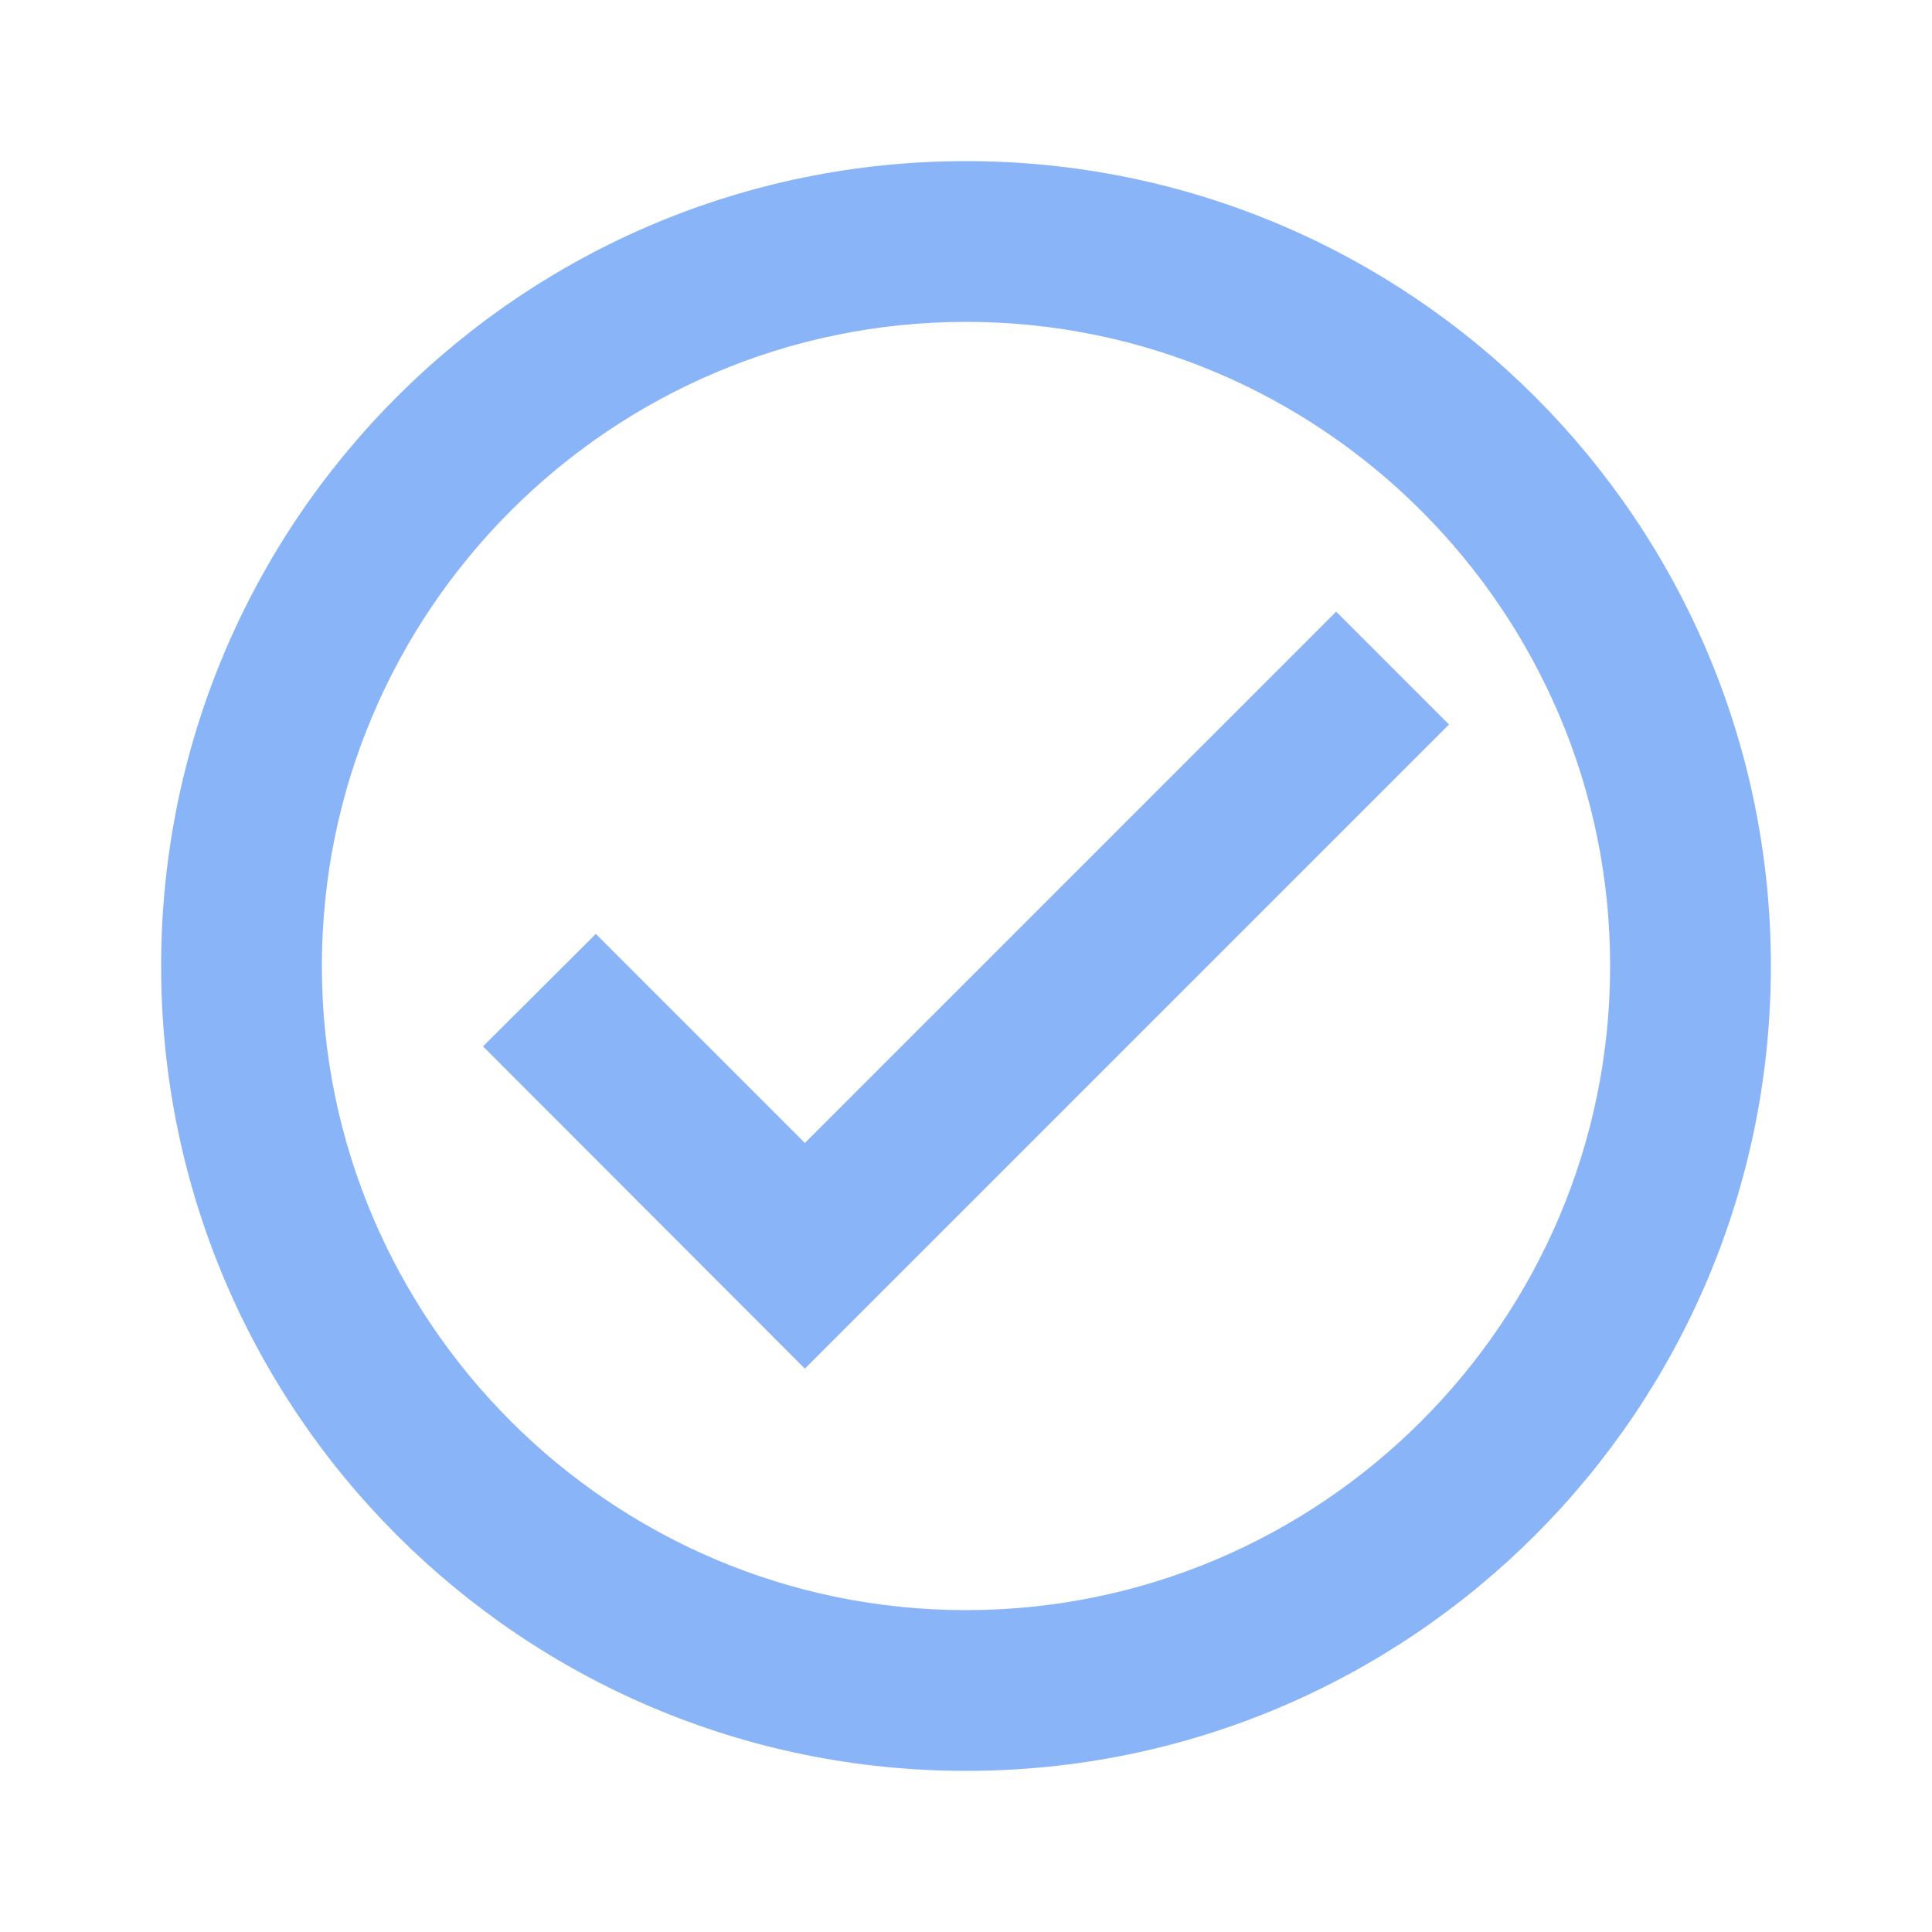
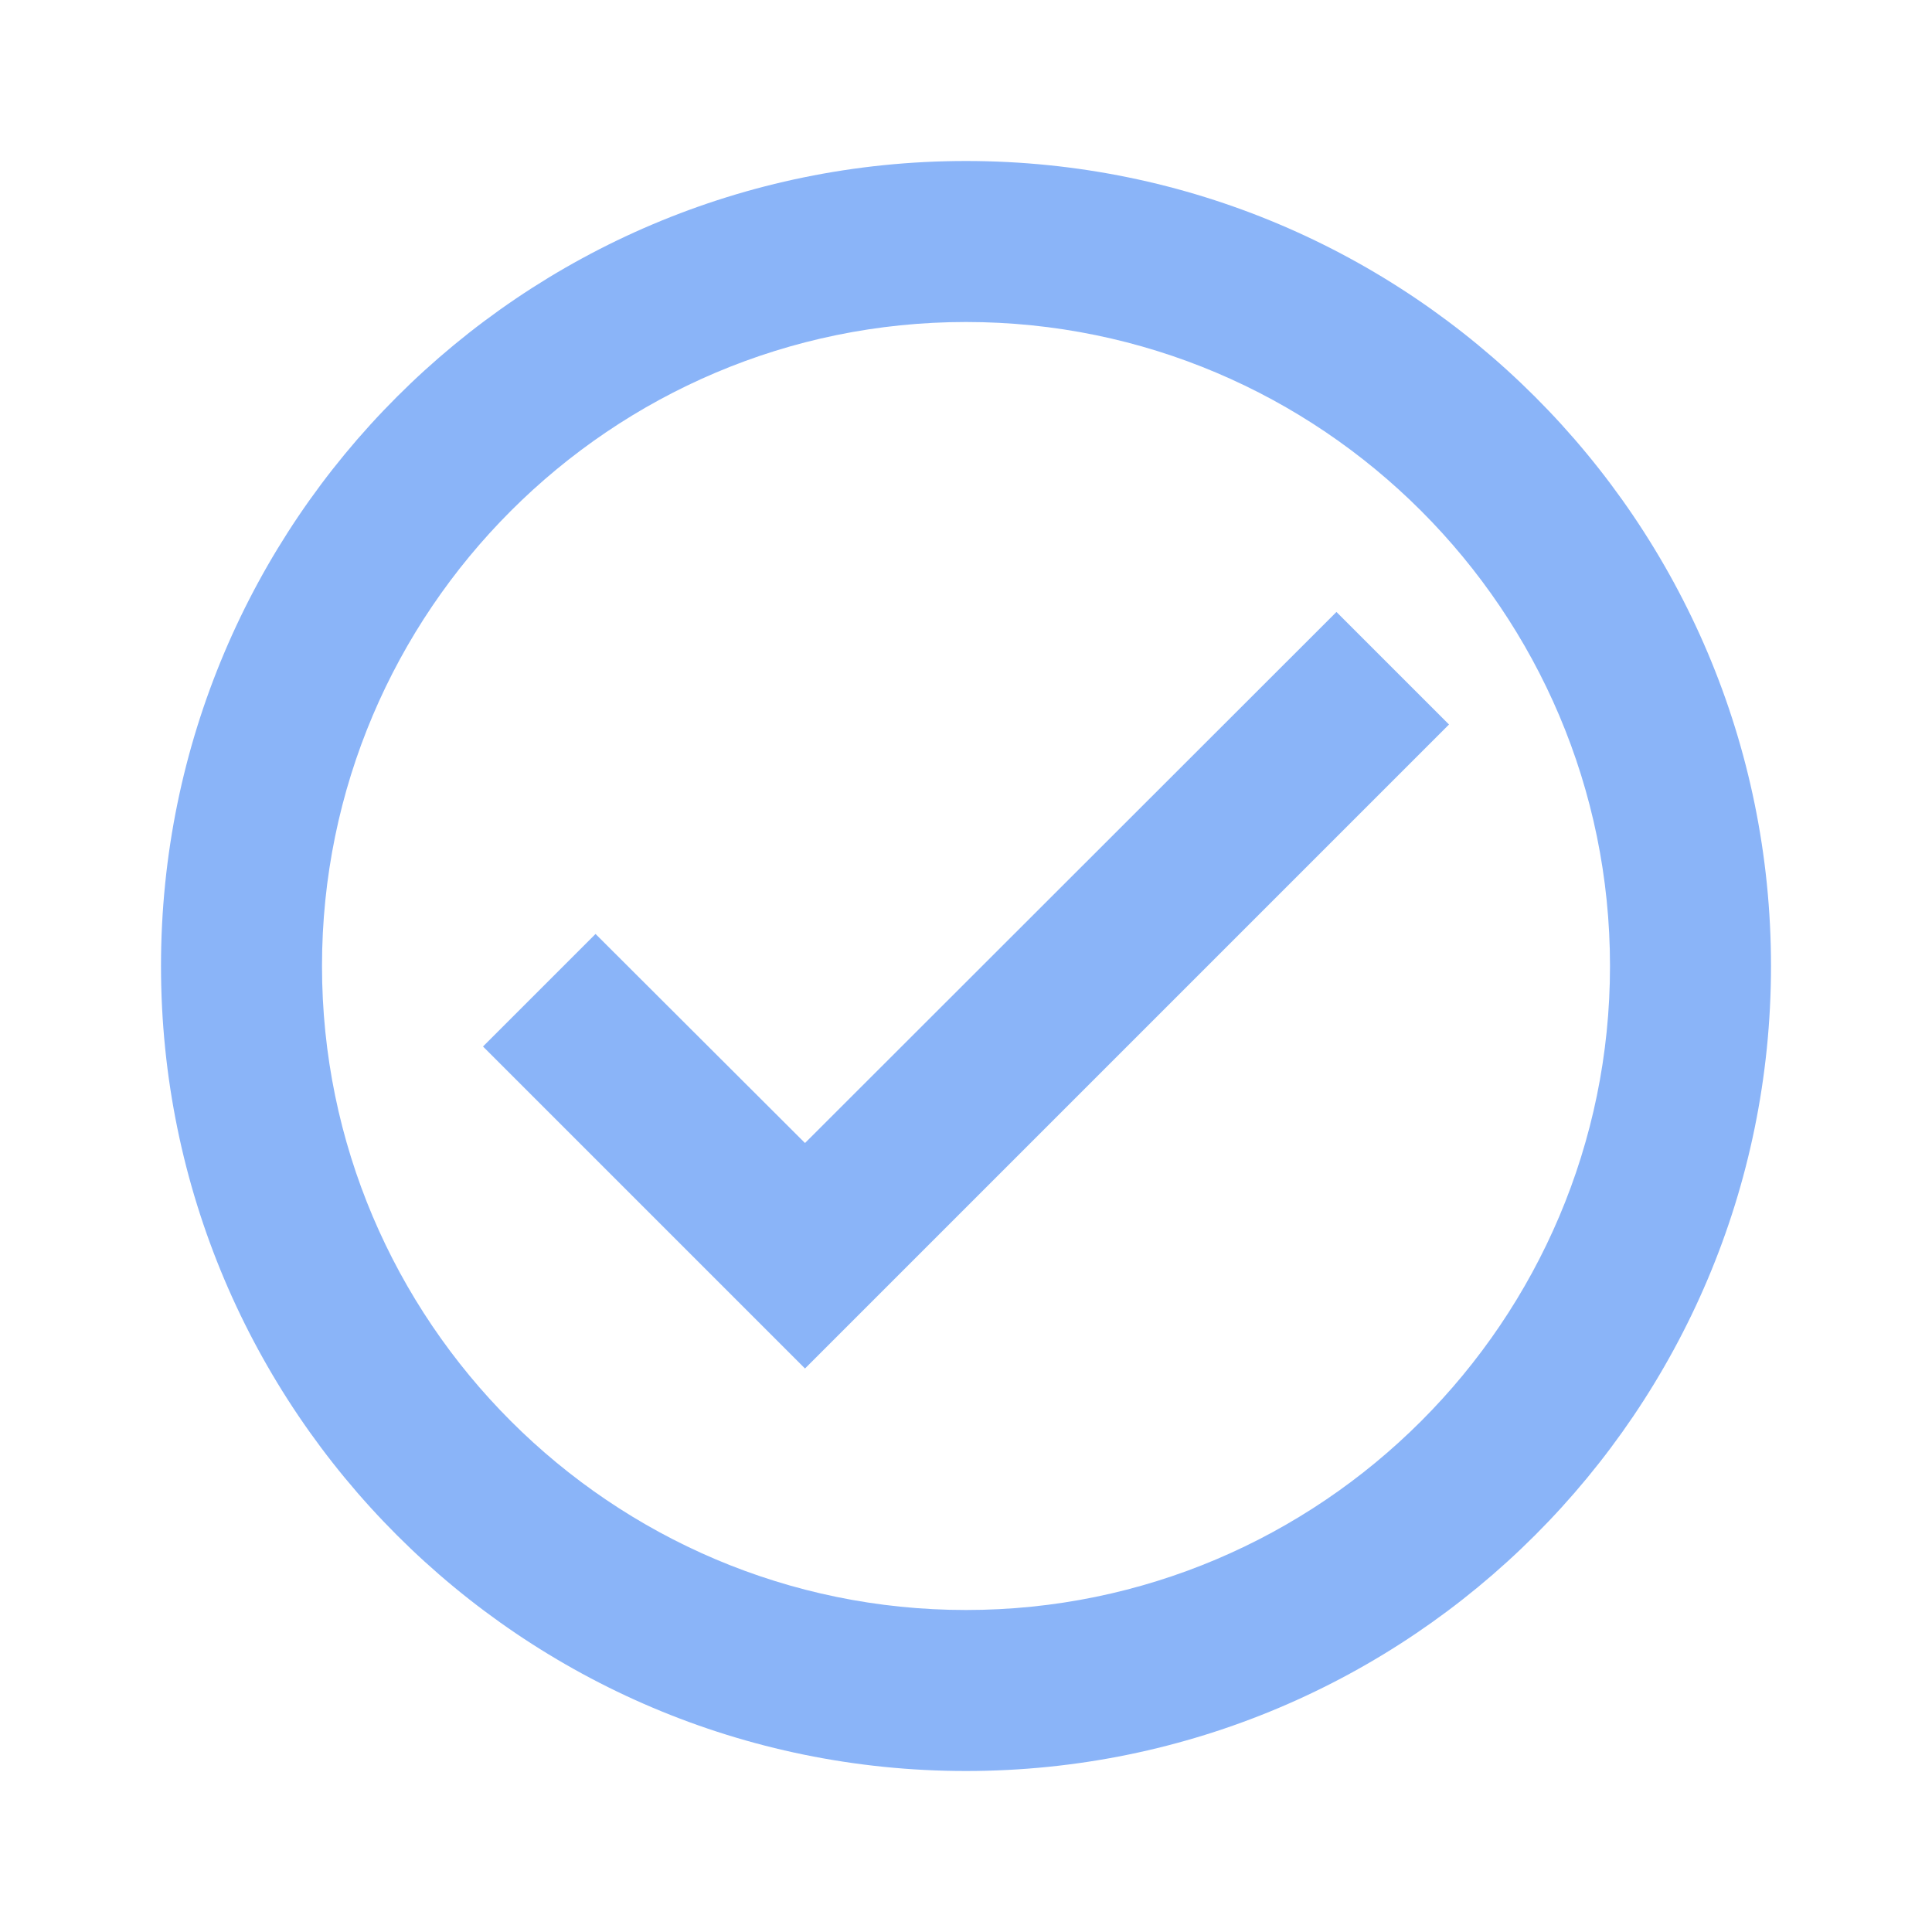
- <svg xmlns="http://www.w3.org/2000/svg" width="20px" height="20px" viewBox="0 0 20 20" version="1.1">
+ <svg xmlns="http://www.w3.org/2000/svg" width="24px" height="24px" viewBox="0 0 24 24" version="1.1">
  <g id="surface1">
-     <path style=" stroke:none;fill-rule:evenodd;fill:rgb(54.118%,70.588%,97.255%);fill-opacity:1;" d="M 10 1.668 C 5.398 1.668 1.668 5.398 1.668 10 C 1.668 14.602 5.398 18.332 10 18.332 C 14.602 18.332 18.332 14.602 18.332 10 C 18.332 5.398 14.602 1.668 10 1.668 Z M 10 16.668 C 6.324 16.668 3.332 13.676 3.332 10 C 3.332 6.324 6.324 3.332 10 3.332 C 13.676 3.332 16.668 6.324 16.668 10 C 16.668 13.676 13.676 16.668 10 16.668 Z M 8.332 11.832 L 6.168 9.668 L 5 10.832 L 8.332 14.168 L 15 7.5 L 13.832 6.332 Z M 8.332 11.832 " />
+     <path style=" stroke:none;fill-rule:evenodd;fill:rgb(54.118%,70.588%,97.255%);fill-opacity:1;" d="M 12 2 C 6.48 2 2 6.48 2 12 C 2 17.52 6.48 22 12 22 C 17.52 22 22 17.52 22 12 C 22 6.48 17.52 2 12 2 Z M 12 20 C 7.59 20 4 16.41 4 12 C 4 7.59 7.59 4 12 4 C 16.41 4 20 7.59 20 12 C 20 16.41 16.41 20 12 20 Z M 10 14.199 L 7.398 11.602 L 6 13 L 10 17 L 18 9 L 16.602 7.602 Z M 10 14.199 " />
  </g>
</svg>
